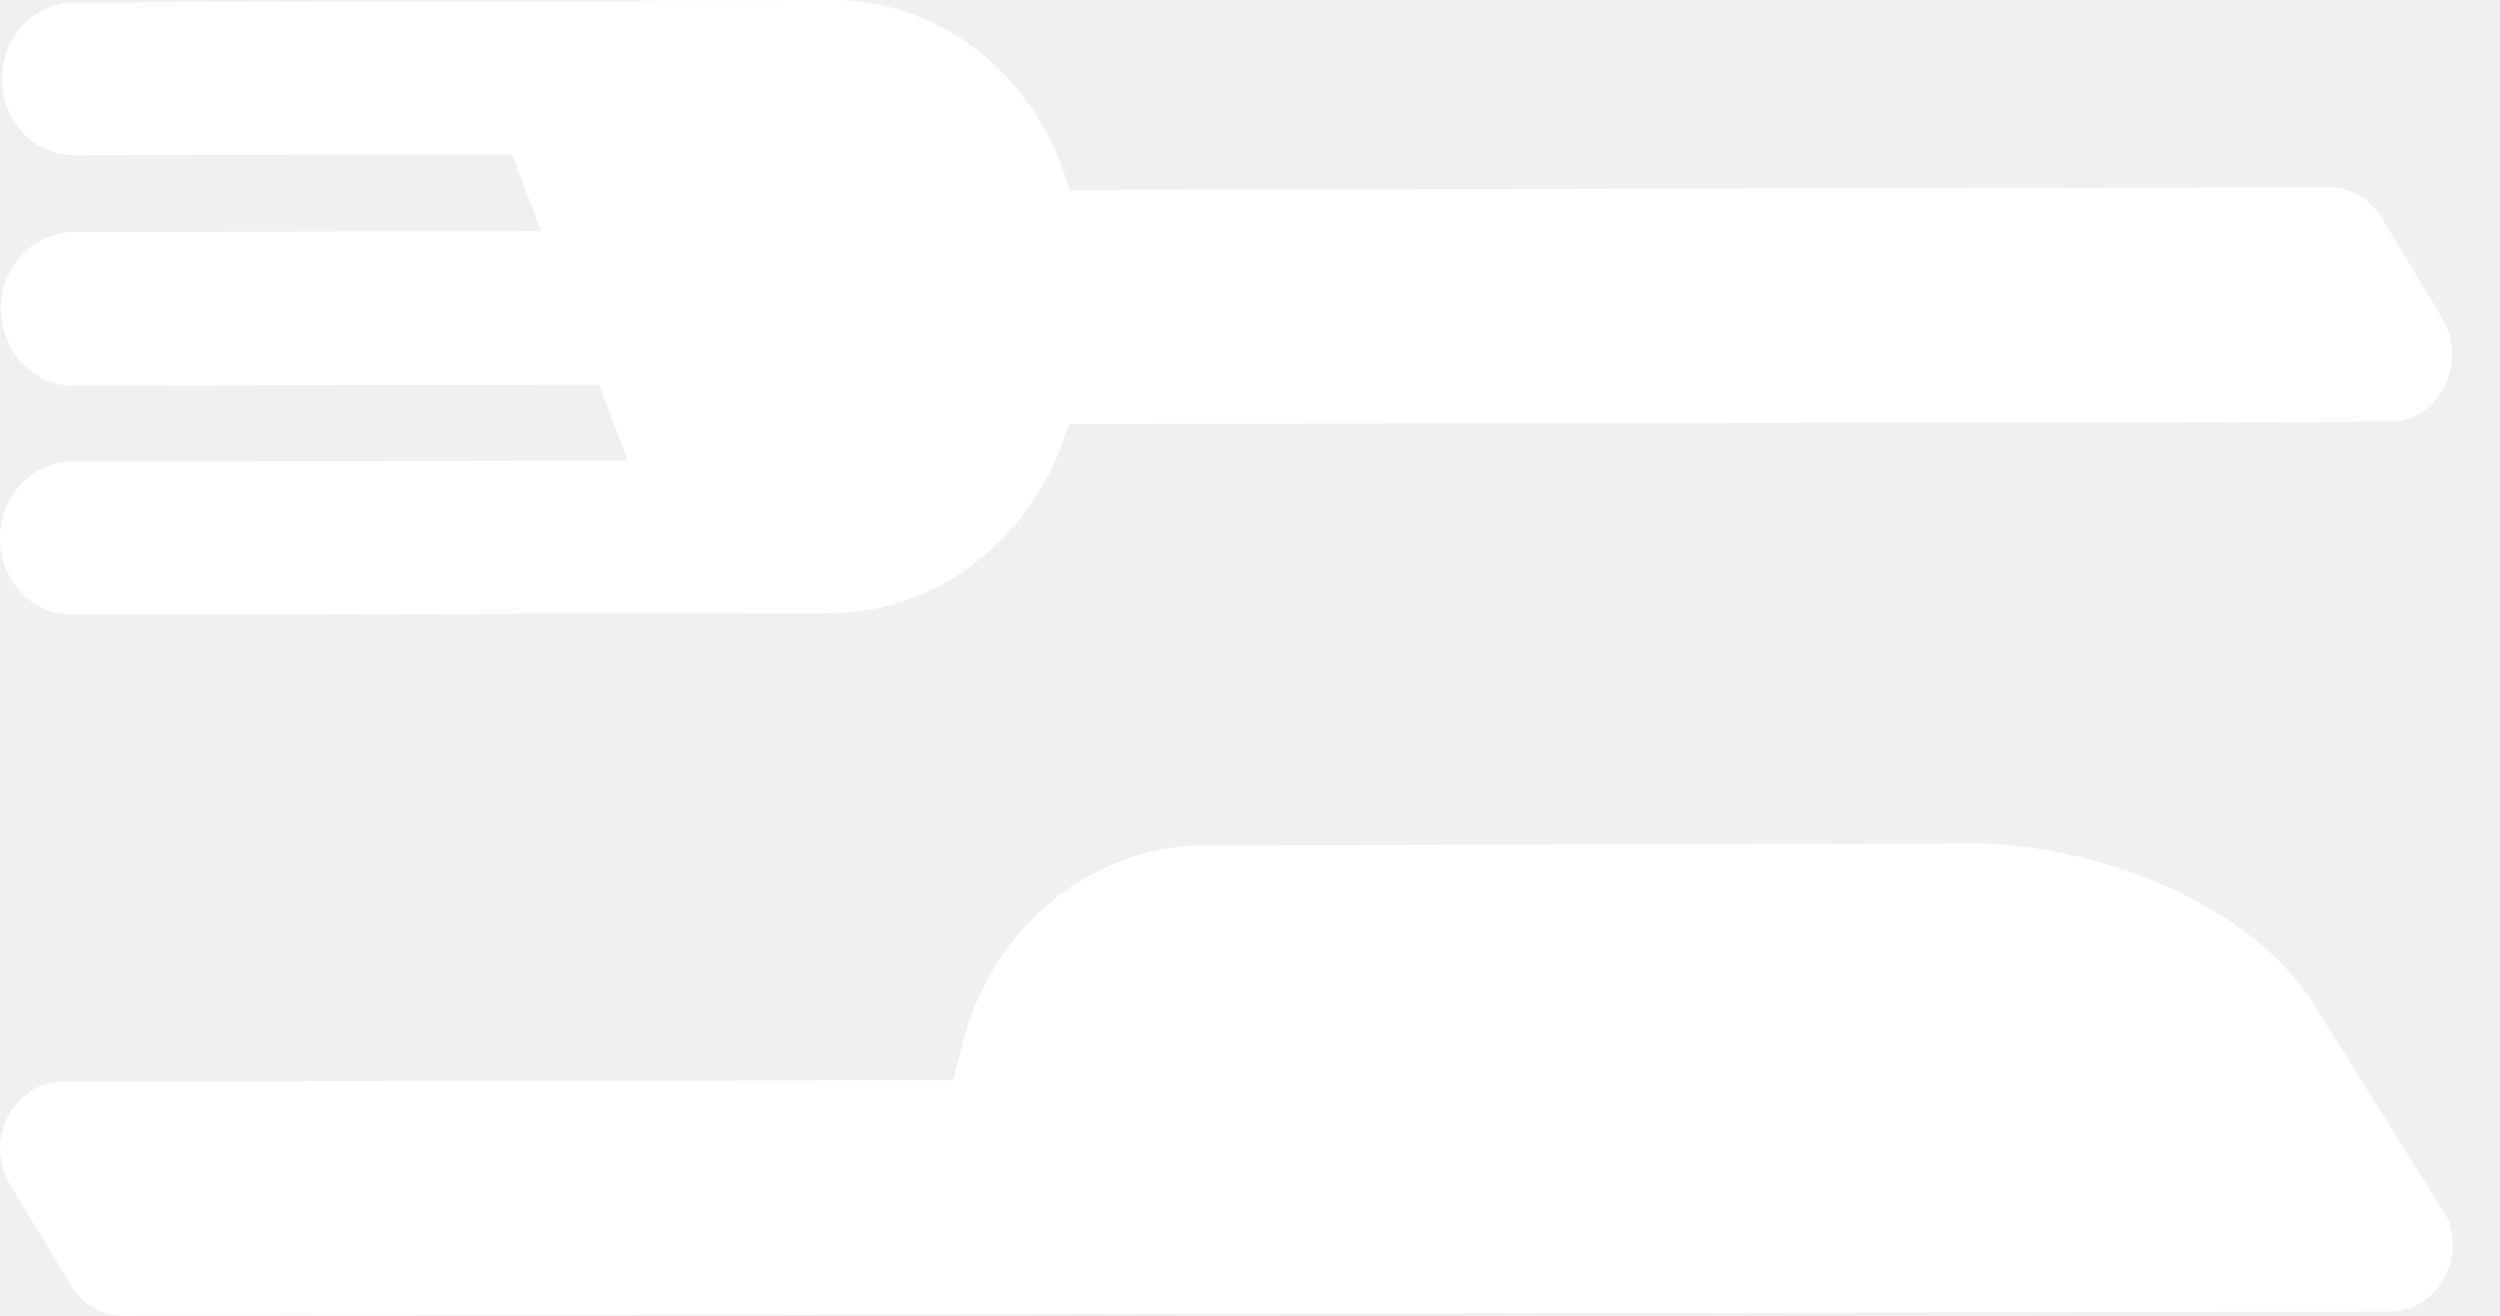
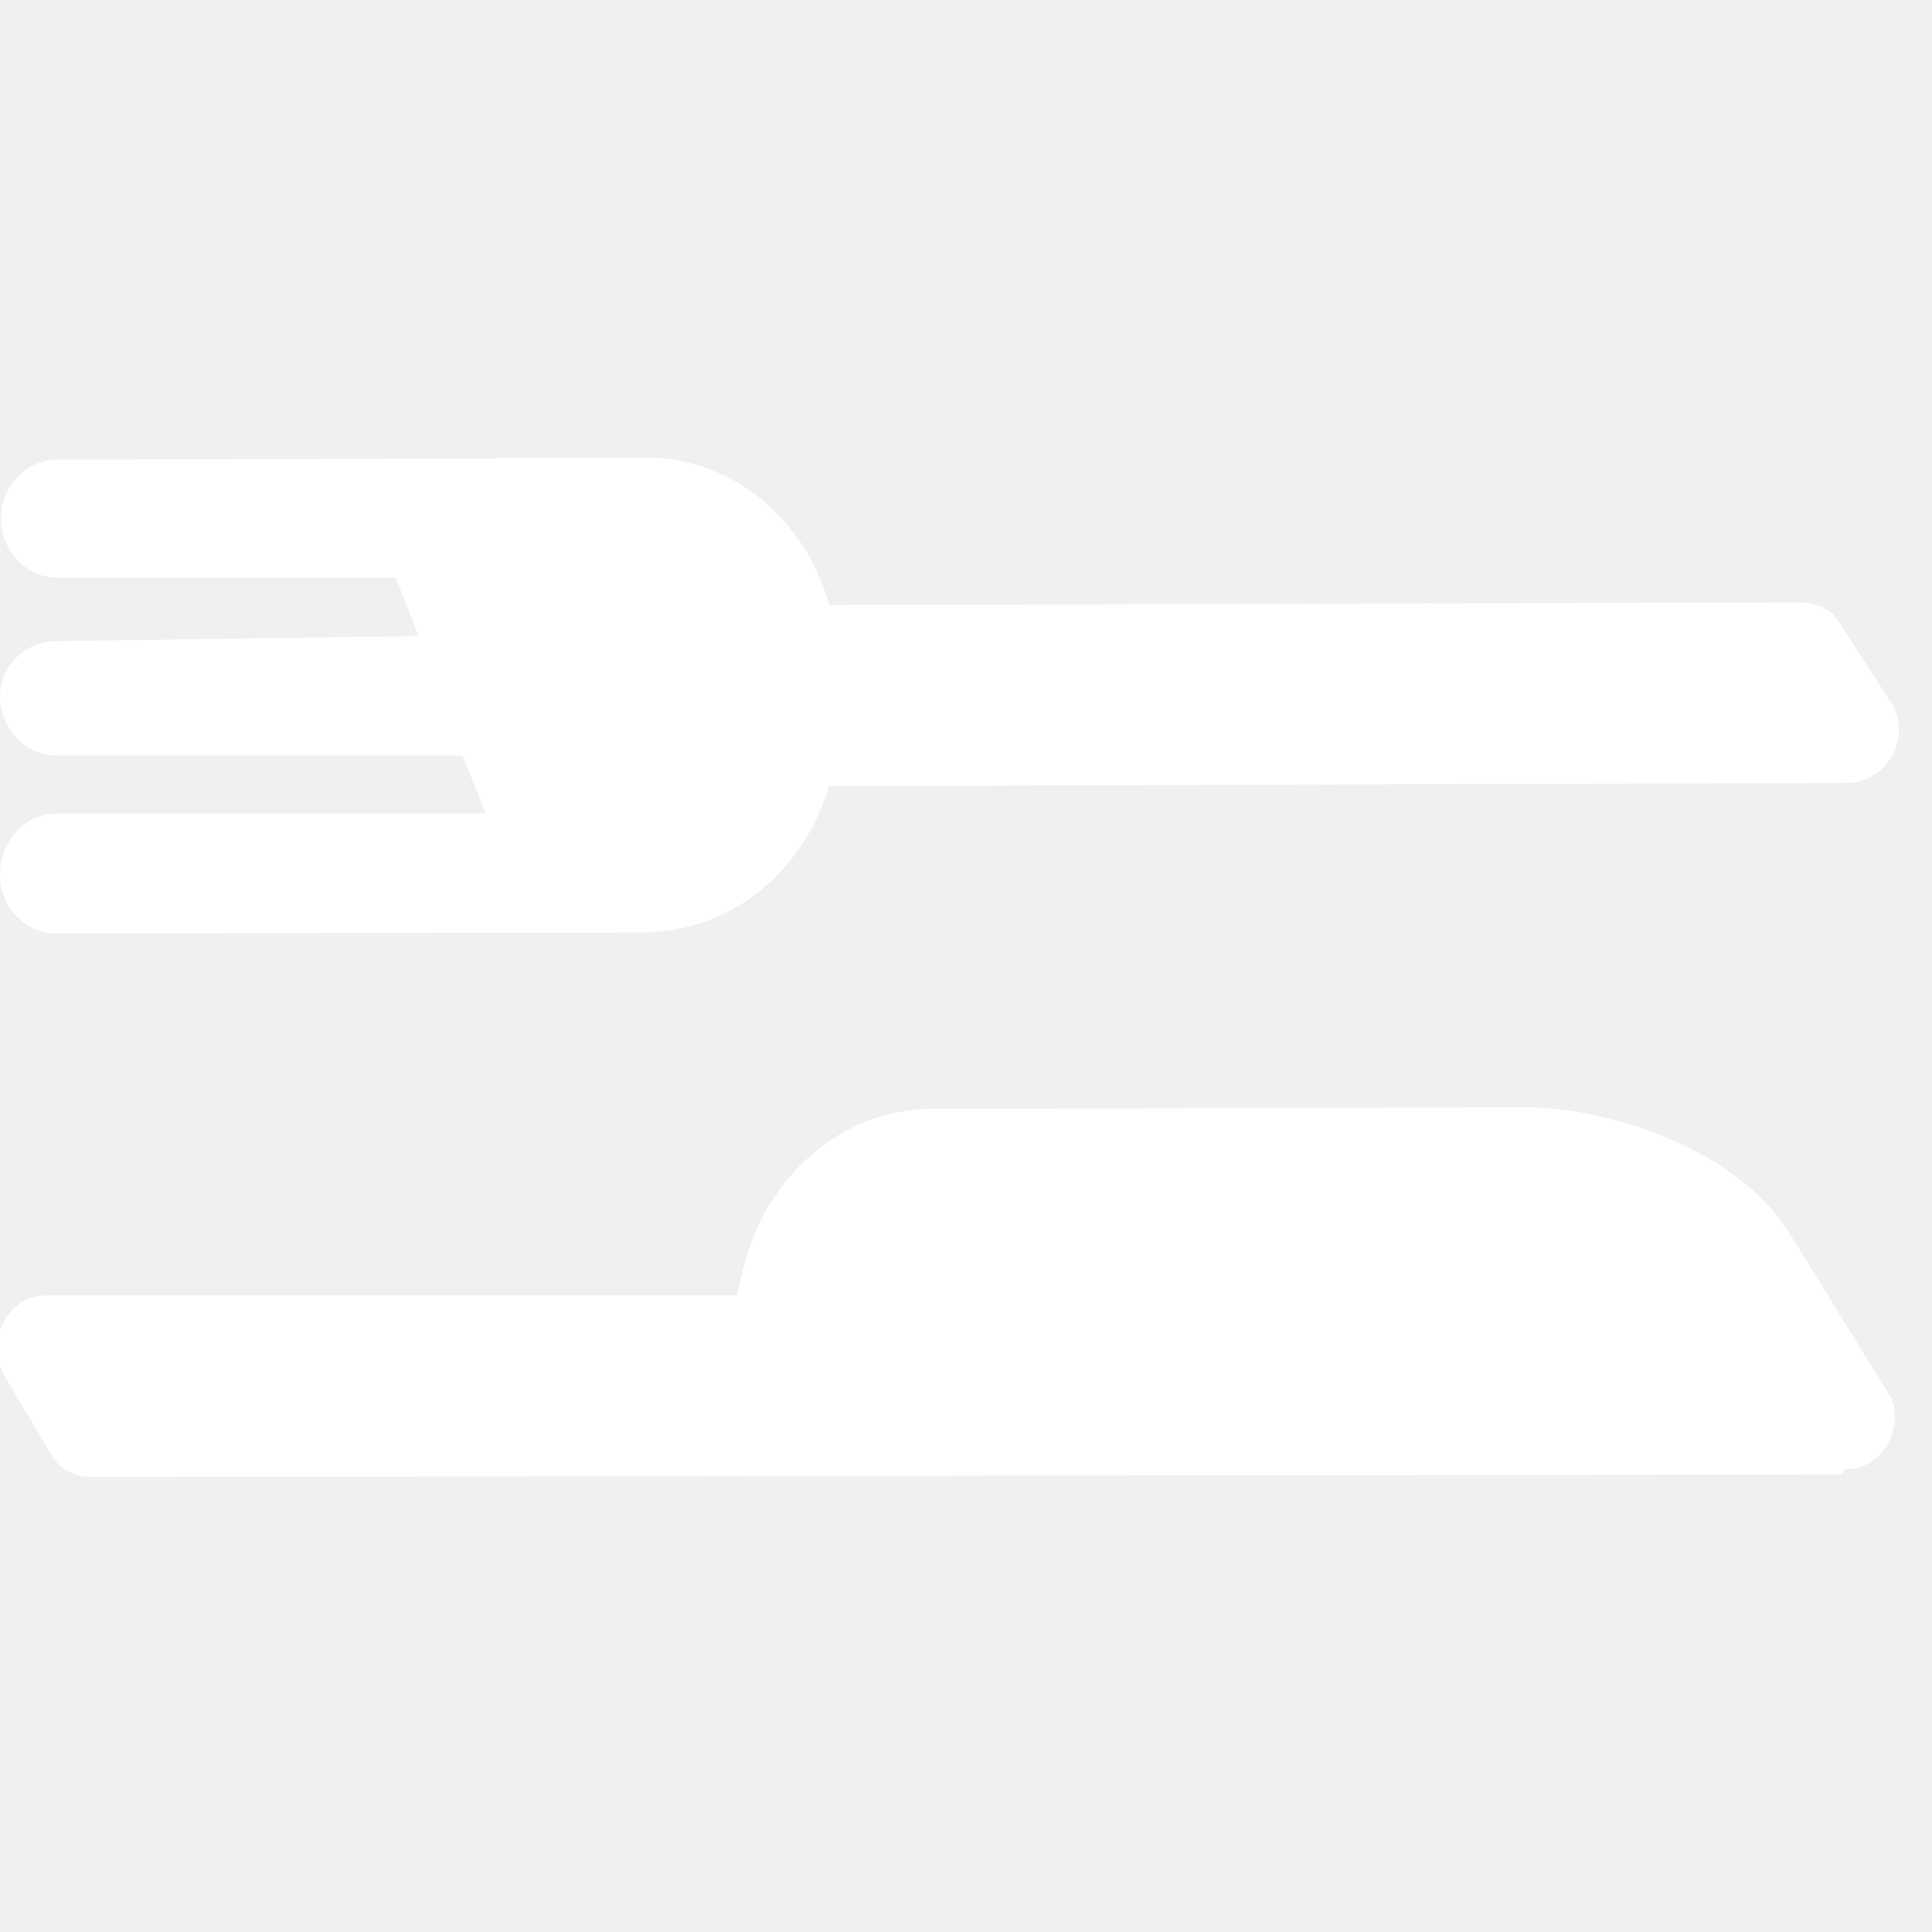
- <svg xmlns="http://www.w3.org/2000/svg" width="38px" height="20px" viewBox="0 0 38 20" version="1.1">
-   <defs />
-   <g id="Page-1" stroke="none" stroke-width="1" fill="none" fill-rule="evenodd">
-     <g id="C1" transform="translate(-314, -13)" fill="#FFFFFF">
-       <path d="M323.751,13.019 L315.123,13.036 C314.521,13.036 314.033,13.558 314.031,14.2 C314.031,14.841 314.518,15.362 315.121,15.36 L321.785,15.347 C321.918,15.706 322.067,16.091 322.226,16.514 L315.117,16.527 C314.514,16.527 314.014,17.053 314.014,17.694 C314.014,18.335 314.501,18.86 315.104,18.86 L323.104,18.847 L323.546,20.001 L315.09,20.014 C314.487,20.014 314,20.54 314,21.181 C314,21.822 314.487,22.342 315.085,22.341 L326.61,22.321 C328.326,22.315 329.76,21.103 330.247,19.445 L350.314,19.41 C351.07,19.41 351.527,18.515 351.122,17.837 L350.204,16.312 C350.024,16.023 349.723,15.847 349.396,15.847 L330.255,15.886 C329.791,14.213 328.362,13 326.65,13 L323.753,13.006 L323.753,13.019 M350.323,32.936 C351.005,32.936 351.471,32.195 351.208,31.526 L349.201,28.314 C348.145,26.581 345.573,25.818 344.035,25.821 L332.322,25.849 C330.591,25.851 329.078,27.088 328.629,28.867 L328.488,29.418 L314.963,29.441 C314.206,29.441 313.745,30.333 314.155,31.01 L315.078,32.536 C315.245,32.826 315.553,33.001 315.873,33 L350.309,32.936" id="Shape" />
-     </g>
-   </g>
+ <svg xmlns="http://www.w3.org/2000/svg" width="38" height="38" viewBox="0 0 38 20">
+   <path d="M9.75.02L1.12.04C.52.04.02.56.02 1.2c0 .64.5 1.16 1.1 1.16h6.66c.14.35.3.73.45 1.15l-7.1.1C.5 3.6 0 4.1 0 4.7c0 .63.5 1.16 1.1 1.16h8L9.55 7H1.1C.5 7 0 7.55 0 8.2c0 .64.5 1.16 1.08 1.16l11.53-.02c1.8 0 3.2-1.22 3.7-2.88l20-.06c.8 0 1.3-.88.9-1.56l-1-1.54c-.14-.28-.44-.45-.8-.45l-19.1.05C15.84 1.2 14.4 0 12.7 0H9.8m26.5 19.9c.7 0 1.15-.75.9-1.4l-2-3.24c-1.06-1.7-3.63-2.48-5.17-2.48l-11.7.03c-1.74 0-3.25 1.3-3.7 3.1l-.14.57H.9c-.76 0-1.2.9-.8 1.6L1 19.6c.16.3.47.45.8.45L36.23 20" fill="#FFF" fill-rule="evenodd" />
</svg>
